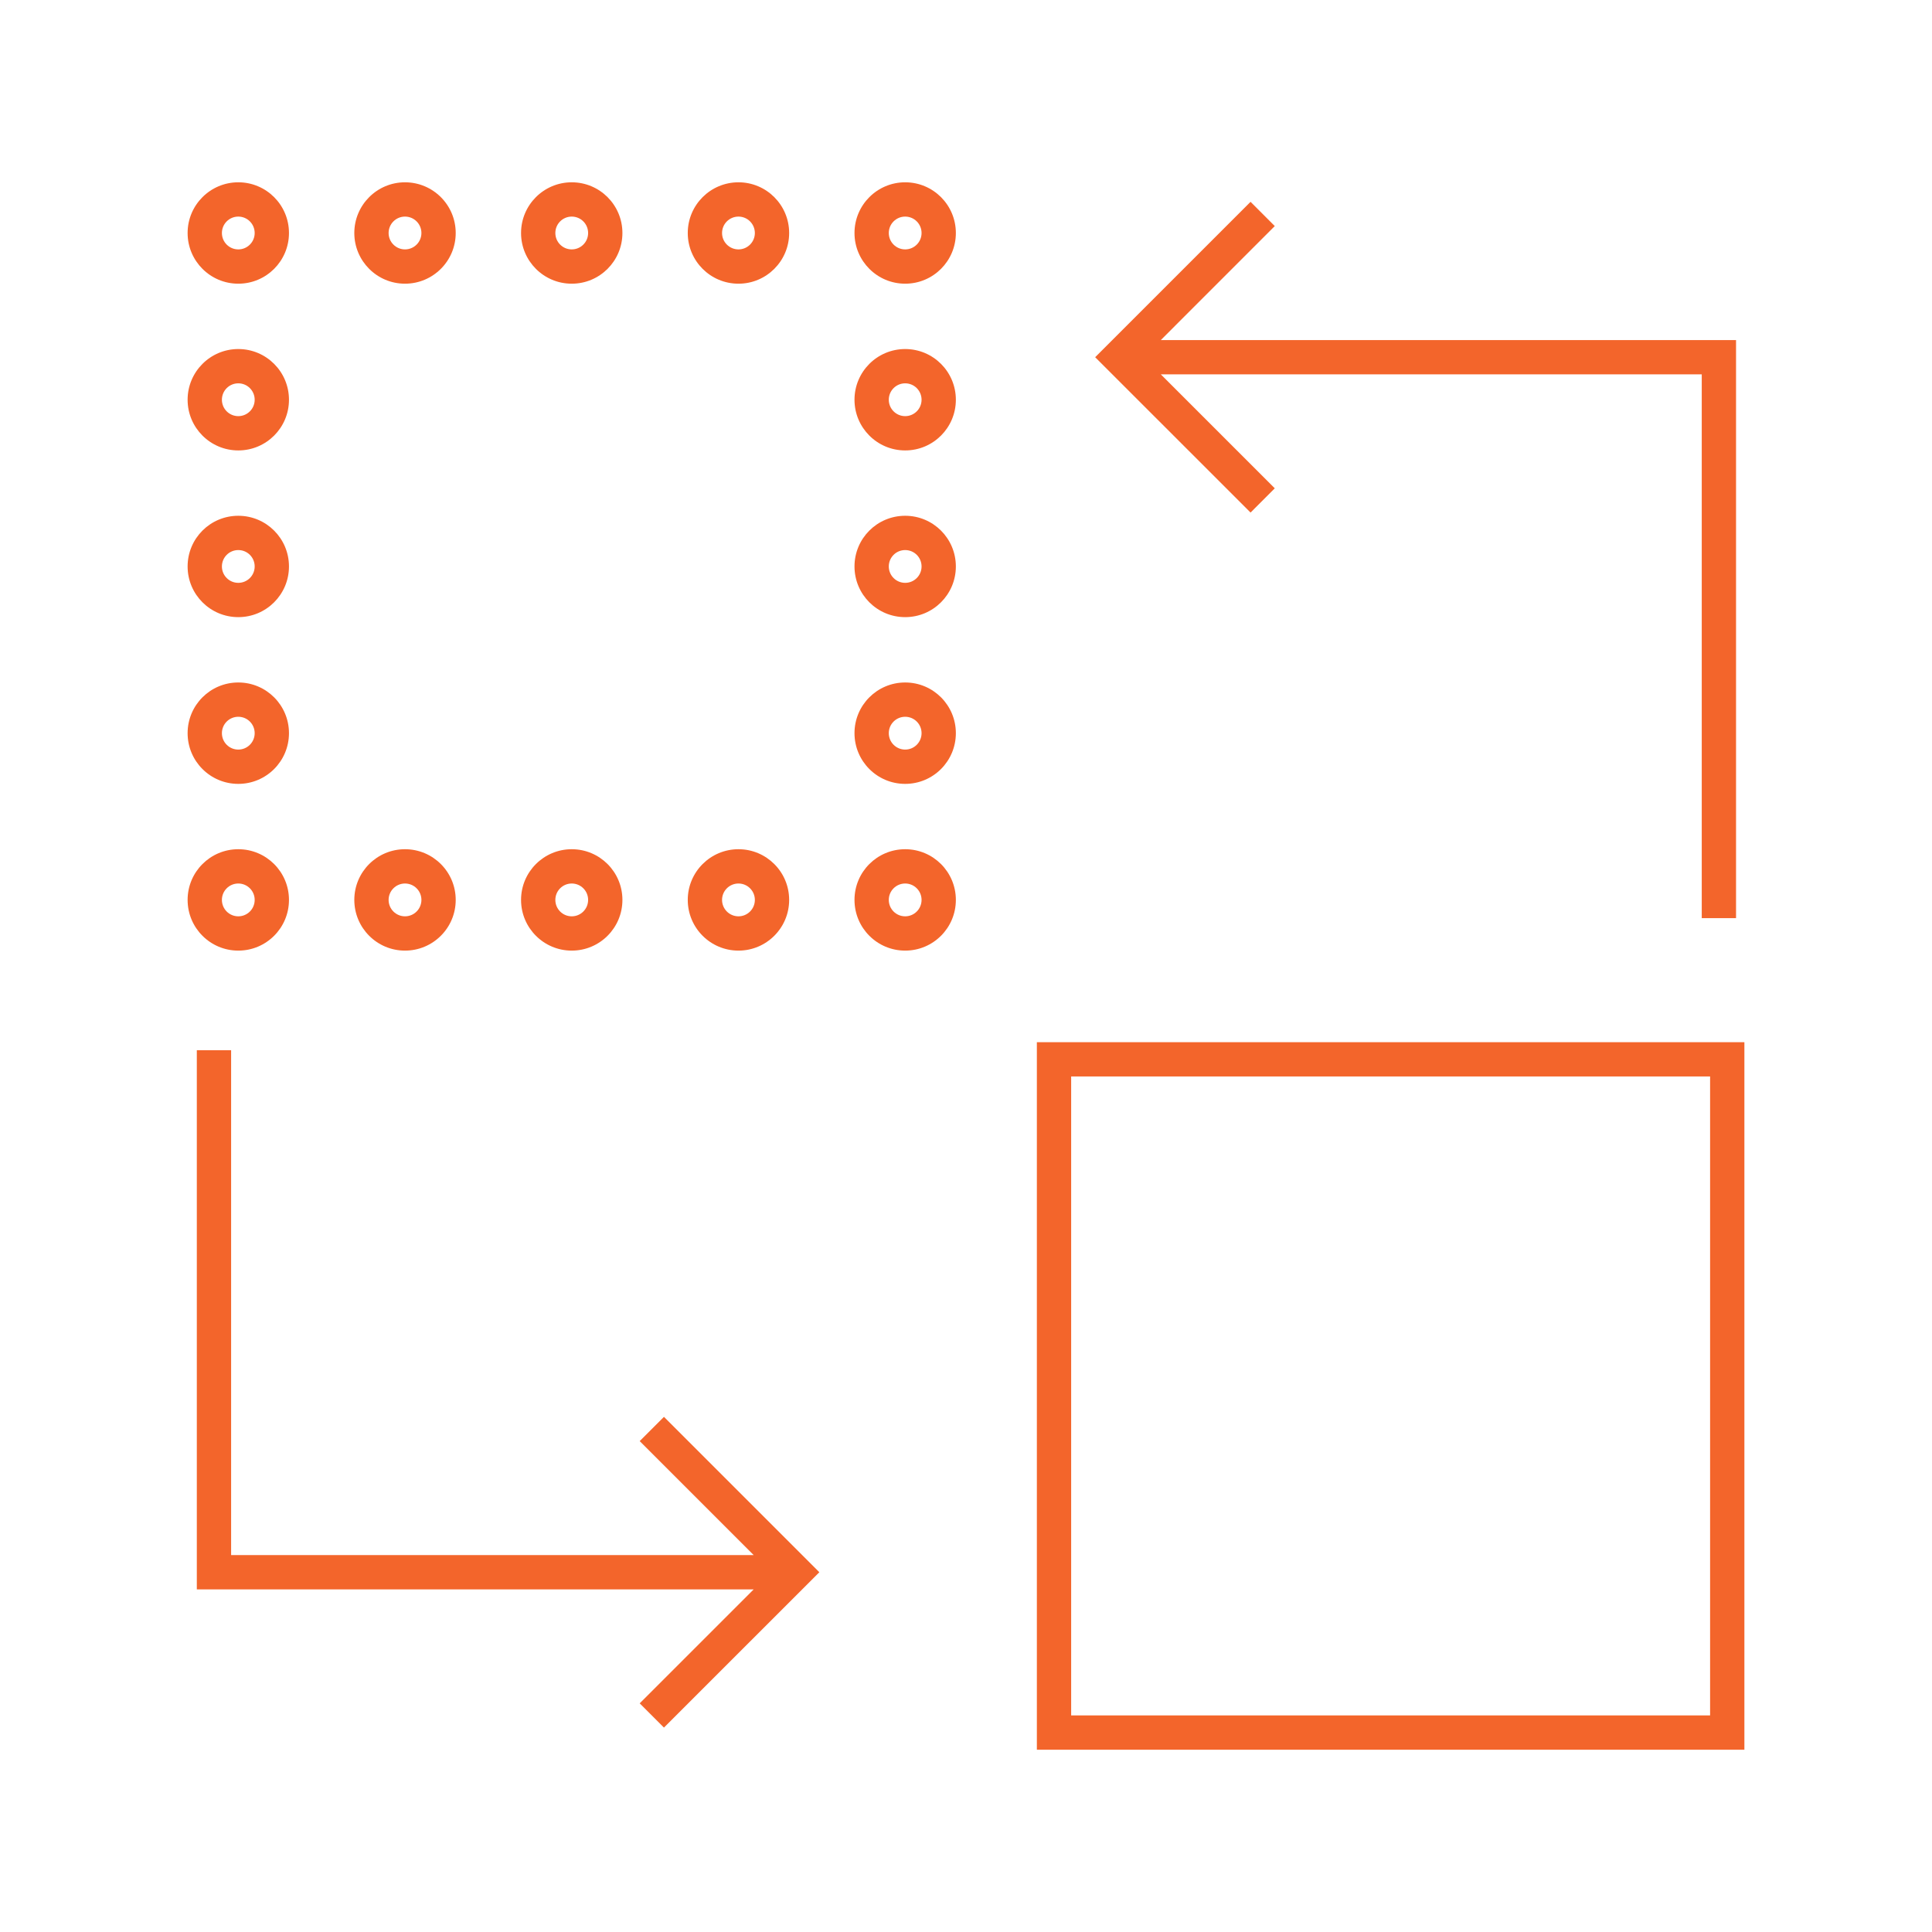
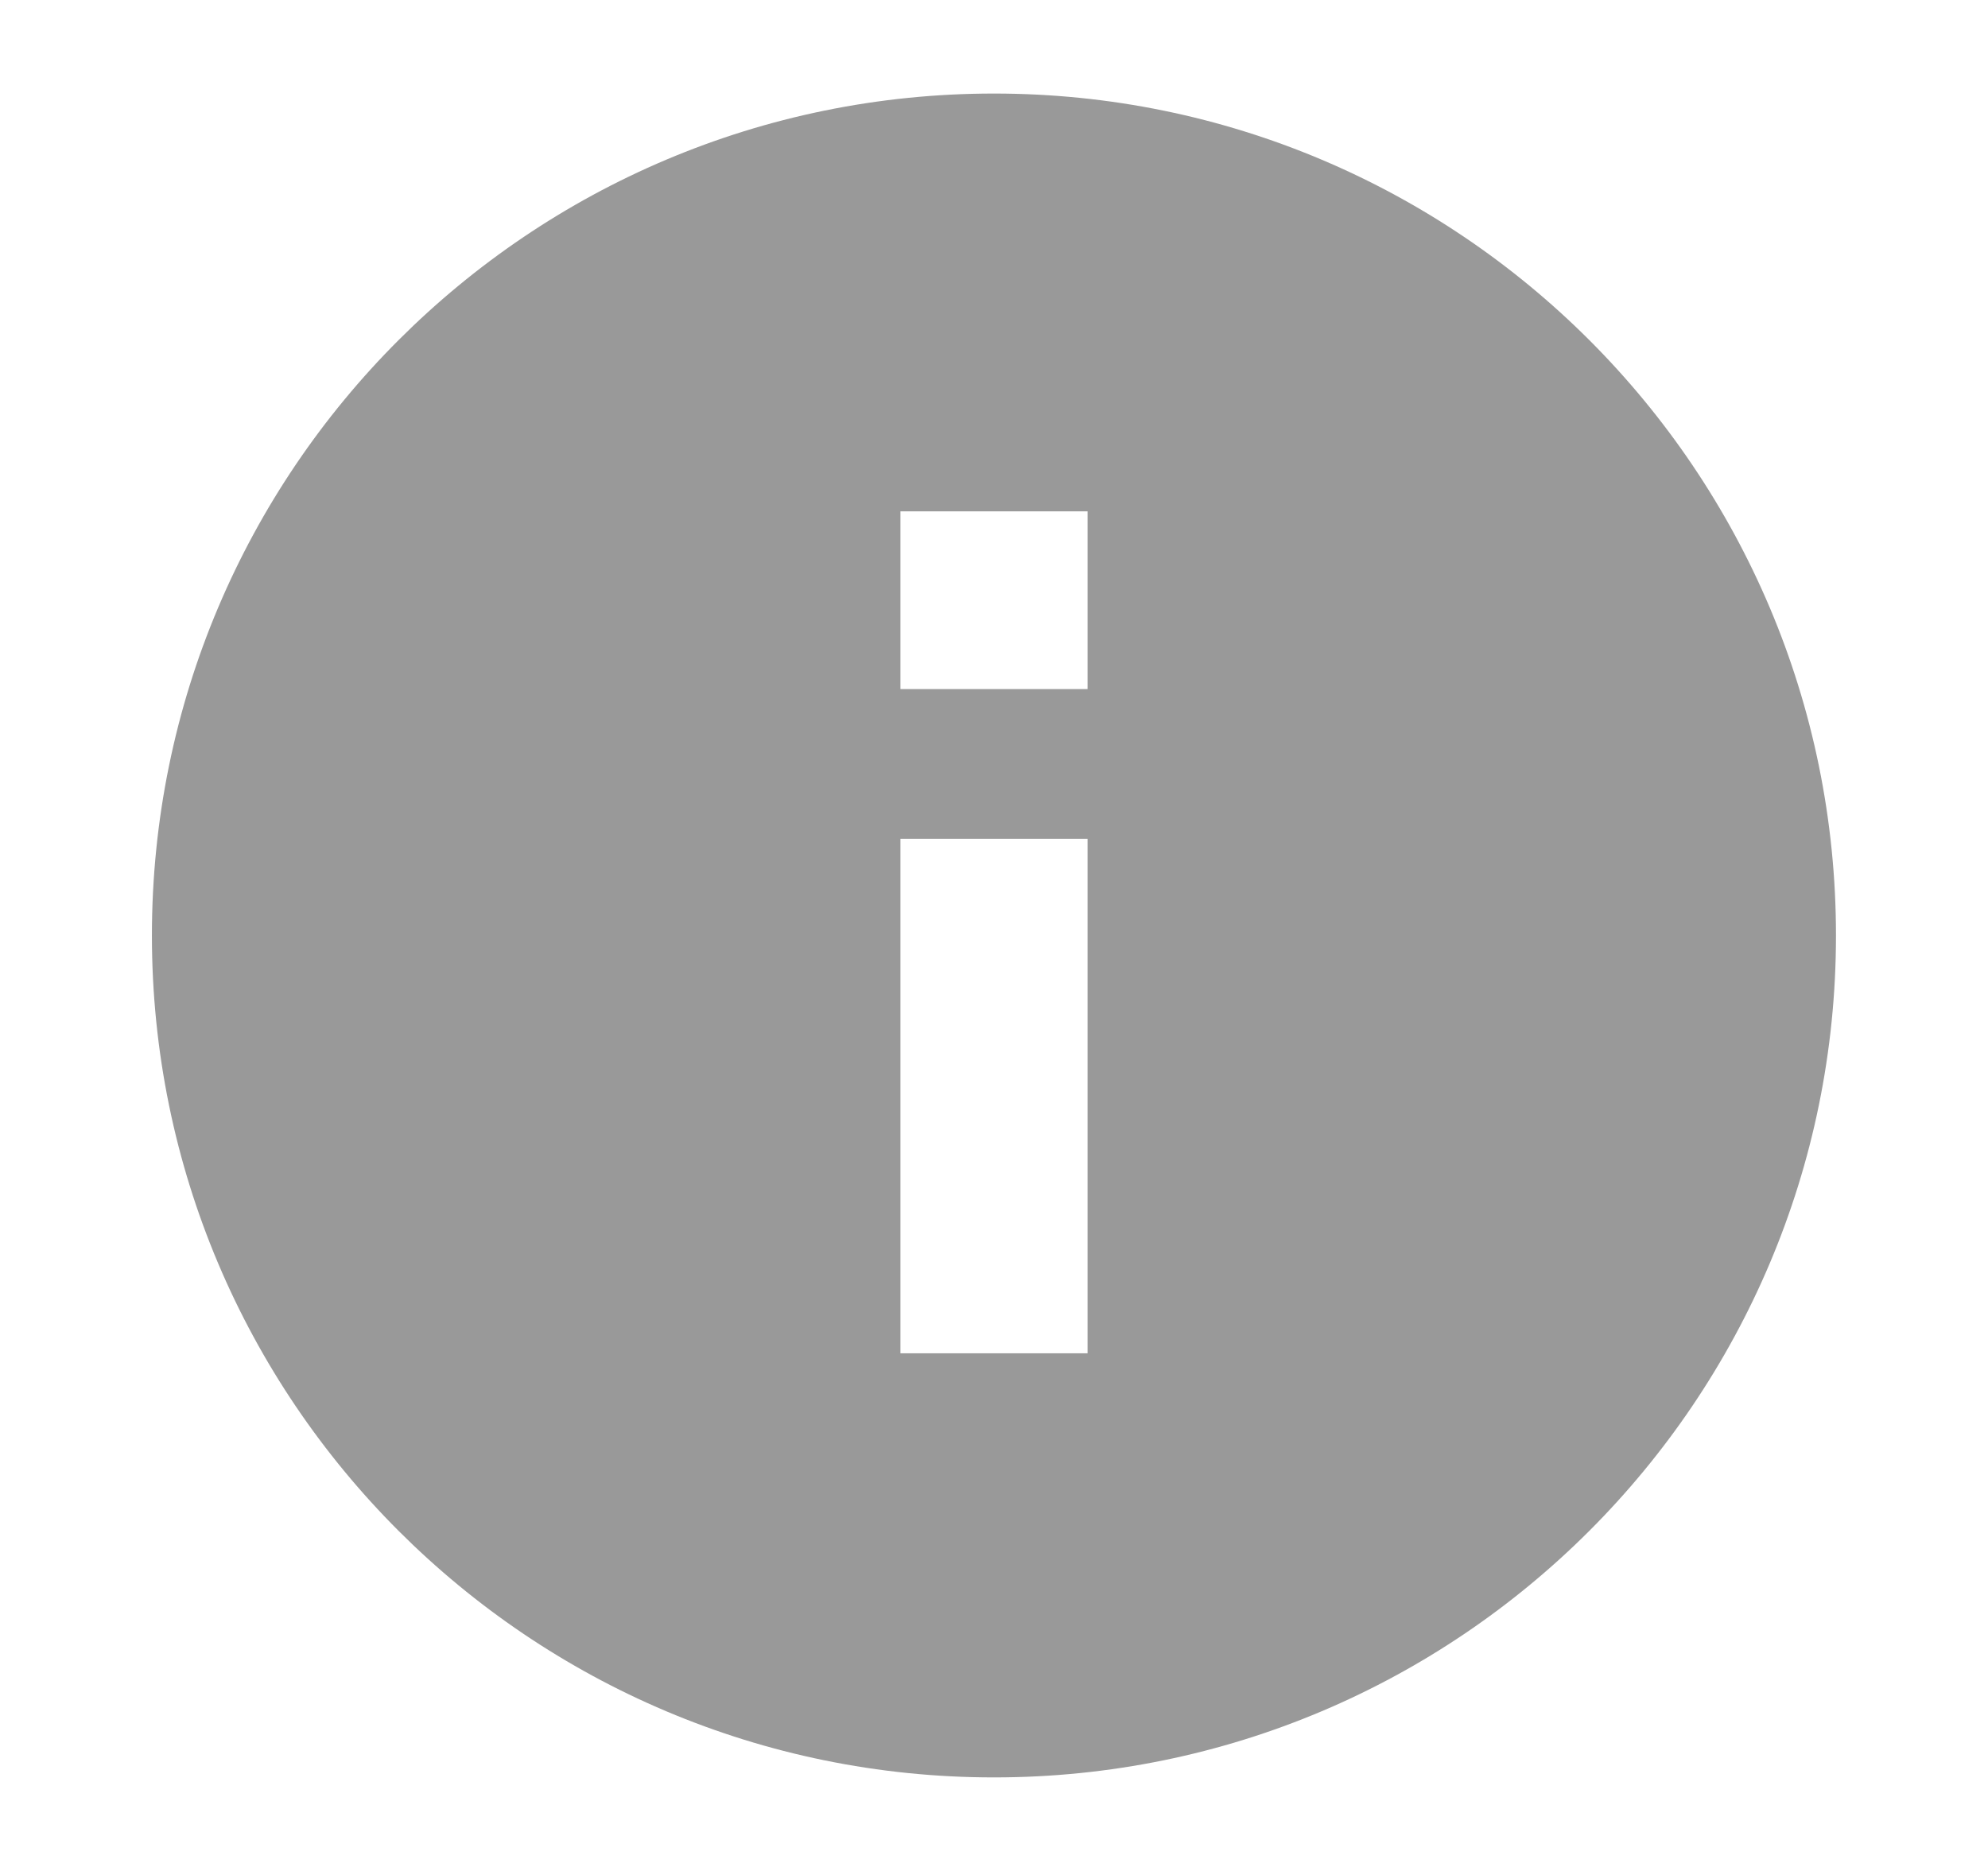
- <svg xmlns="http://www.w3.org/2000/svg" width="56" height="56" viewBox="0 0 56 56" fill="none">
-   <path fill-rule="evenodd" clip-rule="evenodd" d="M26.237 6.278C25.974 6.278 25.762 6.491 25.762 6.754C25.762 7.016 25.974 7.229 26.237 7.229C26.5 7.229 26.712 7.016 26.712 6.754C26.712 6.491 26.5 6.278 26.237 6.278ZM24.768 6.754C24.768 5.942 25.426 5.284 26.237 5.284C27.049 5.284 27.706 5.942 27.706 6.754C27.706 7.565 27.049 8.223 26.237 8.223C25.426 8.223 24.768 7.565 24.768 6.754ZM6.907 6.278C6.644 6.278 6.432 6.491 6.432 6.754C6.432 7.016 6.644 7.229 6.907 7.229C7.17 7.229 7.382 7.016 7.382 6.754C7.382 6.491 7.17 6.278 6.907 6.278ZM5.438 6.754C5.438 5.942 6.096 5.284 6.907 5.284C7.719 5.284 8.376 5.942 8.376 6.754C8.376 7.565 7.719 8.223 6.907 8.223C6.096 8.223 5.438 7.565 5.438 6.754ZM11.739 6.278C11.477 6.278 11.264 6.491 11.264 6.754C11.264 7.016 11.477 7.229 11.739 7.229C12.002 7.229 12.215 7.016 12.215 6.754C12.215 6.491 12.002 6.278 11.739 6.278ZM10.27 6.754C10.27 5.942 10.928 5.284 11.739 5.284C12.551 5.284 13.209 5.942 13.209 6.754C13.209 7.565 12.551 8.223 11.739 8.223C10.928 8.223 10.27 7.565 10.27 6.754ZM16.572 6.278C16.309 6.278 16.097 6.491 16.097 6.754C16.097 7.016 16.309 7.229 16.572 7.229C16.835 7.229 17.047 7.016 17.047 6.754C17.047 6.491 16.835 6.278 16.572 6.278ZM15.103 6.754C15.103 5.942 15.761 5.284 16.572 5.284C17.384 5.284 18.041 5.942 18.041 6.754C18.041 7.565 17.384 8.223 16.572 8.223C15.761 8.223 15.103 7.565 15.103 6.754ZM21.405 6.278C21.142 6.278 20.929 6.491 20.929 6.754C20.929 7.016 21.142 7.229 21.405 7.229C21.667 7.229 21.88 7.016 21.88 6.754C21.88 6.491 21.667 6.278 21.405 6.278ZM19.935 6.754C19.935 5.942 20.593 5.284 21.405 5.284C22.216 5.284 22.874 5.942 22.874 6.754C22.874 7.565 22.216 8.223 21.405 8.223C20.593 8.223 19.935 7.565 19.935 6.754ZM33.647 10.851L36.95 14.154L36.248 14.857L31.744 10.354L36.248 5.85L36.95 6.553L33.647 9.857H50.32V26.613H49.326V10.851H33.647ZM6.907 11.111C6.644 11.111 6.432 11.324 6.432 11.587C6.432 11.849 6.644 12.062 6.907 12.062C7.17 12.062 7.382 11.849 7.382 11.587C7.382 11.324 7.17 11.111 6.907 11.111ZM5.438 11.587C5.438 10.775 6.096 10.117 6.907 10.117C7.719 10.117 8.376 10.775 8.376 11.587C8.376 12.398 7.719 13.056 6.907 13.056C6.096 13.056 5.438 12.398 5.438 11.587ZM26.237 11.111C25.974 11.111 25.762 11.324 25.762 11.587C25.762 11.849 25.974 12.062 26.237 12.062C26.5 12.062 26.712 11.849 26.712 11.587C26.712 11.324 26.5 11.111 26.237 11.111ZM24.768 11.587C24.768 10.775 25.426 10.117 26.237 10.117C27.049 10.117 27.706 10.775 27.706 11.587C27.706 12.398 27.049 13.056 26.237 13.056C25.426 13.056 24.768 12.398 24.768 11.587ZM6.907 15.944C6.644 15.944 6.432 16.156 6.432 16.419C6.432 16.681 6.644 16.894 6.907 16.894C7.17 16.894 7.382 16.681 7.382 16.419C7.382 16.156 7.17 15.944 6.907 15.944ZM5.438 16.419C5.438 15.607 6.095 14.95 6.907 14.95C7.719 14.95 8.376 15.607 8.376 16.419C8.376 17.23 7.719 17.888 6.907 17.888C6.095 17.888 5.438 17.23 5.438 16.419ZM26.237 15.944C25.974 15.944 25.762 16.156 25.762 16.419C25.762 16.681 25.974 16.894 26.237 16.894C26.5 16.894 26.712 16.681 26.712 16.419C26.712 16.156 26.5 15.944 26.237 15.944ZM24.768 16.419C24.768 15.607 25.425 14.95 26.237 14.95C27.049 14.95 27.706 15.607 27.706 16.419C27.706 17.23 27.049 17.888 26.237 17.888C25.425 17.888 24.768 17.23 24.768 16.419ZM6.907 20.776C6.644 20.776 6.432 20.989 6.432 21.251C6.432 21.514 6.644 21.727 6.907 21.727C7.17 21.727 7.382 21.514 7.382 21.251C7.382 20.989 7.17 20.776 6.907 20.776ZM5.438 21.251C5.438 20.44 6.095 19.782 6.907 19.782C7.719 19.782 8.376 20.44 8.376 21.251C8.376 22.063 7.719 22.721 6.907 22.721C6.095 22.721 5.438 22.063 5.438 21.251ZM26.237 20.776C25.974 20.776 25.762 20.989 25.762 21.251C25.762 21.514 25.974 21.727 26.237 21.727C26.5 21.727 26.712 21.514 26.712 21.251C26.712 20.989 26.5 20.776 26.237 20.776ZM24.768 21.251C24.768 20.44 25.425 19.782 26.237 19.782C27.049 19.782 27.706 20.44 27.706 21.251C27.706 22.063 27.049 22.721 26.237 22.721C25.425 22.721 24.768 22.063 24.768 21.251ZM6.907 25.609C6.644 25.609 6.432 25.822 6.432 26.084C6.432 26.347 6.644 26.56 6.907 26.56C7.17 26.56 7.382 26.347 7.382 26.084C7.382 25.822 7.17 25.609 6.907 25.609ZM5.438 26.084C5.438 25.273 6.095 24.615 6.907 24.615C7.719 24.615 8.376 25.273 8.376 26.084C8.376 26.896 7.719 27.554 6.907 27.554C6.095 27.554 5.438 26.896 5.438 26.084ZM11.739 25.609C11.477 25.609 11.264 25.822 11.264 26.084C11.264 26.347 11.477 26.56 11.739 26.56C12.002 26.56 12.215 26.347 12.215 26.084C12.215 25.822 12.002 25.609 11.739 25.609ZM10.27 26.084C10.27 25.273 10.928 24.615 11.739 24.615C12.551 24.615 13.209 25.273 13.209 26.084C13.209 26.896 12.551 27.554 11.739 27.554C10.928 27.554 10.27 26.896 10.27 26.084ZM16.572 25.609C16.309 25.609 16.097 25.822 16.097 26.084C16.097 26.347 16.309 26.56 16.572 26.56C16.835 26.56 17.047 26.347 17.047 26.084C17.047 25.822 16.835 25.609 16.572 25.609ZM15.103 26.084C15.103 25.273 15.761 24.615 16.572 24.615C17.384 24.615 18.041 25.273 18.041 26.084C18.041 26.896 17.384 27.554 16.572 27.554C15.761 27.554 15.103 26.896 15.103 26.084ZM21.405 25.609C21.142 25.609 20.929 25.822 20.929 26.084C20.929 26.347 21.142 26.56 21.405 26.56C21.667 26.56 21.88 26.347 21.88 26.084C21.88 25.822 21.667 25.609 21.405 25.609ZM19.935 26.084C19.935 25.273 20.593 24.615 21.405 24.615C22.216 24.615 22.874 25.273 22.874 26.084C22.874 26.896 22.216 27.554 21.405 27.554C20.593 27.554 19.935 26.896 19.935 26.084ZM26.237 25.609C25.974 25.609 25.762 25.822 25.762 26.084C25.762 26.347 25.974 26.56 26.237 26.56C26.5 26.56 26.712 26.347 26.712 26.084C26.712 25.822 26.5 25.609 26.237 25.609ZM24.768 26.084C24.768 25.273 25.425 24.615 26.237 24.615C27.049 24.615 27.706 25.273 27.706 26.084C27.706 26.896 27.049 27.554 26.237 27.554C25.425 27.554 24.768 26.896 24.768 26.084ZM30.054 30.208H50.562V50.716H30.054V30.208ZM31.048 31.202V49.722H49.568V31.202H31.048ZM5.705 30.441H6.699L6.699 45.075L21.846 45.075L18.542 41.771L19.245 41.068L23.749 45.572L19.245 50.075L18.542 49.372L21.846 46.069L5.705 46.069L5.705 30.441Z" fill="#F3652B" />
+ <svg xmlns="http://www.w3.org/2000/svg" width="17" height="16" viewBox="0 0 17 16" fill="none">
+   <path fill-rule="evenodd" clip-rule="evenodd" d="M15.7 8C15.7 11.977 12.476 15.2 8.5 15.2C4.523 15.2 1.299 11.977 1.299 8C1.299 4.023 4.523 0.8 8.5 0.8C12.476 0.8 15.7 4.023 15.7 8ZM7.7 7.173V11.573H9.3V7.173H8.5V5.893H9.3V4.373H7.7V5.893H8.5V7.173H7.7Z" fill="#999999" />
</svg>
